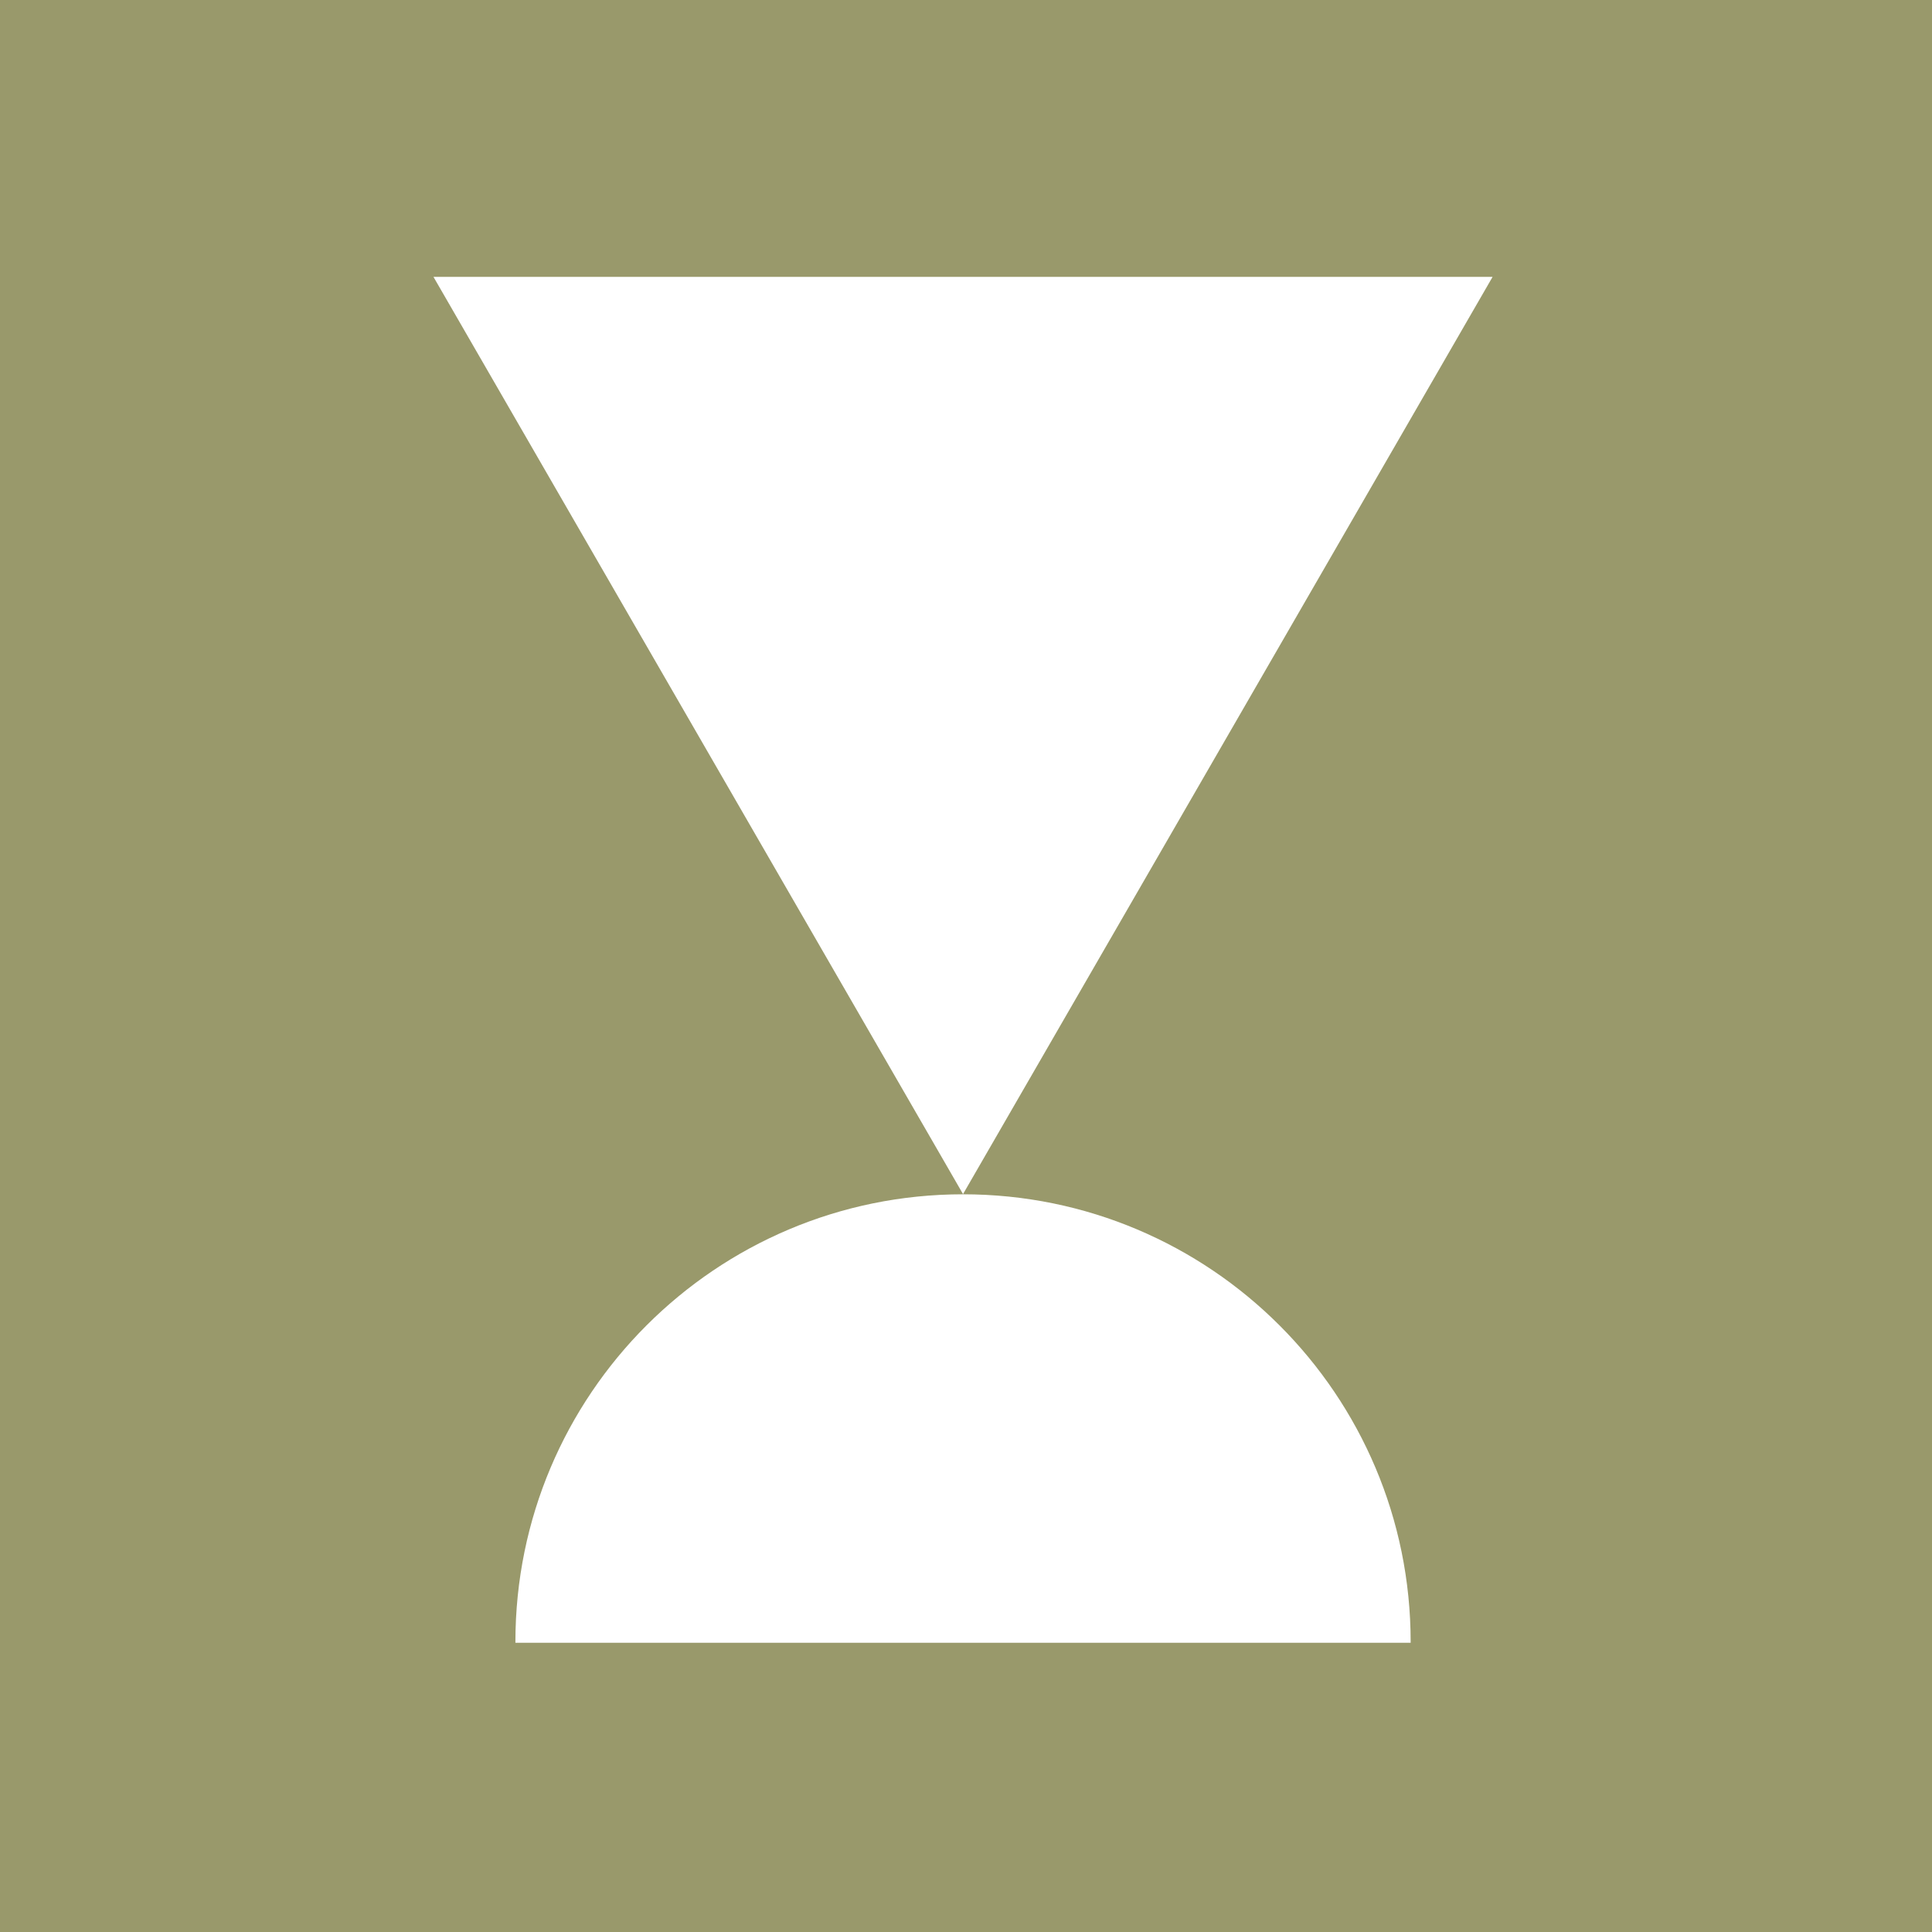
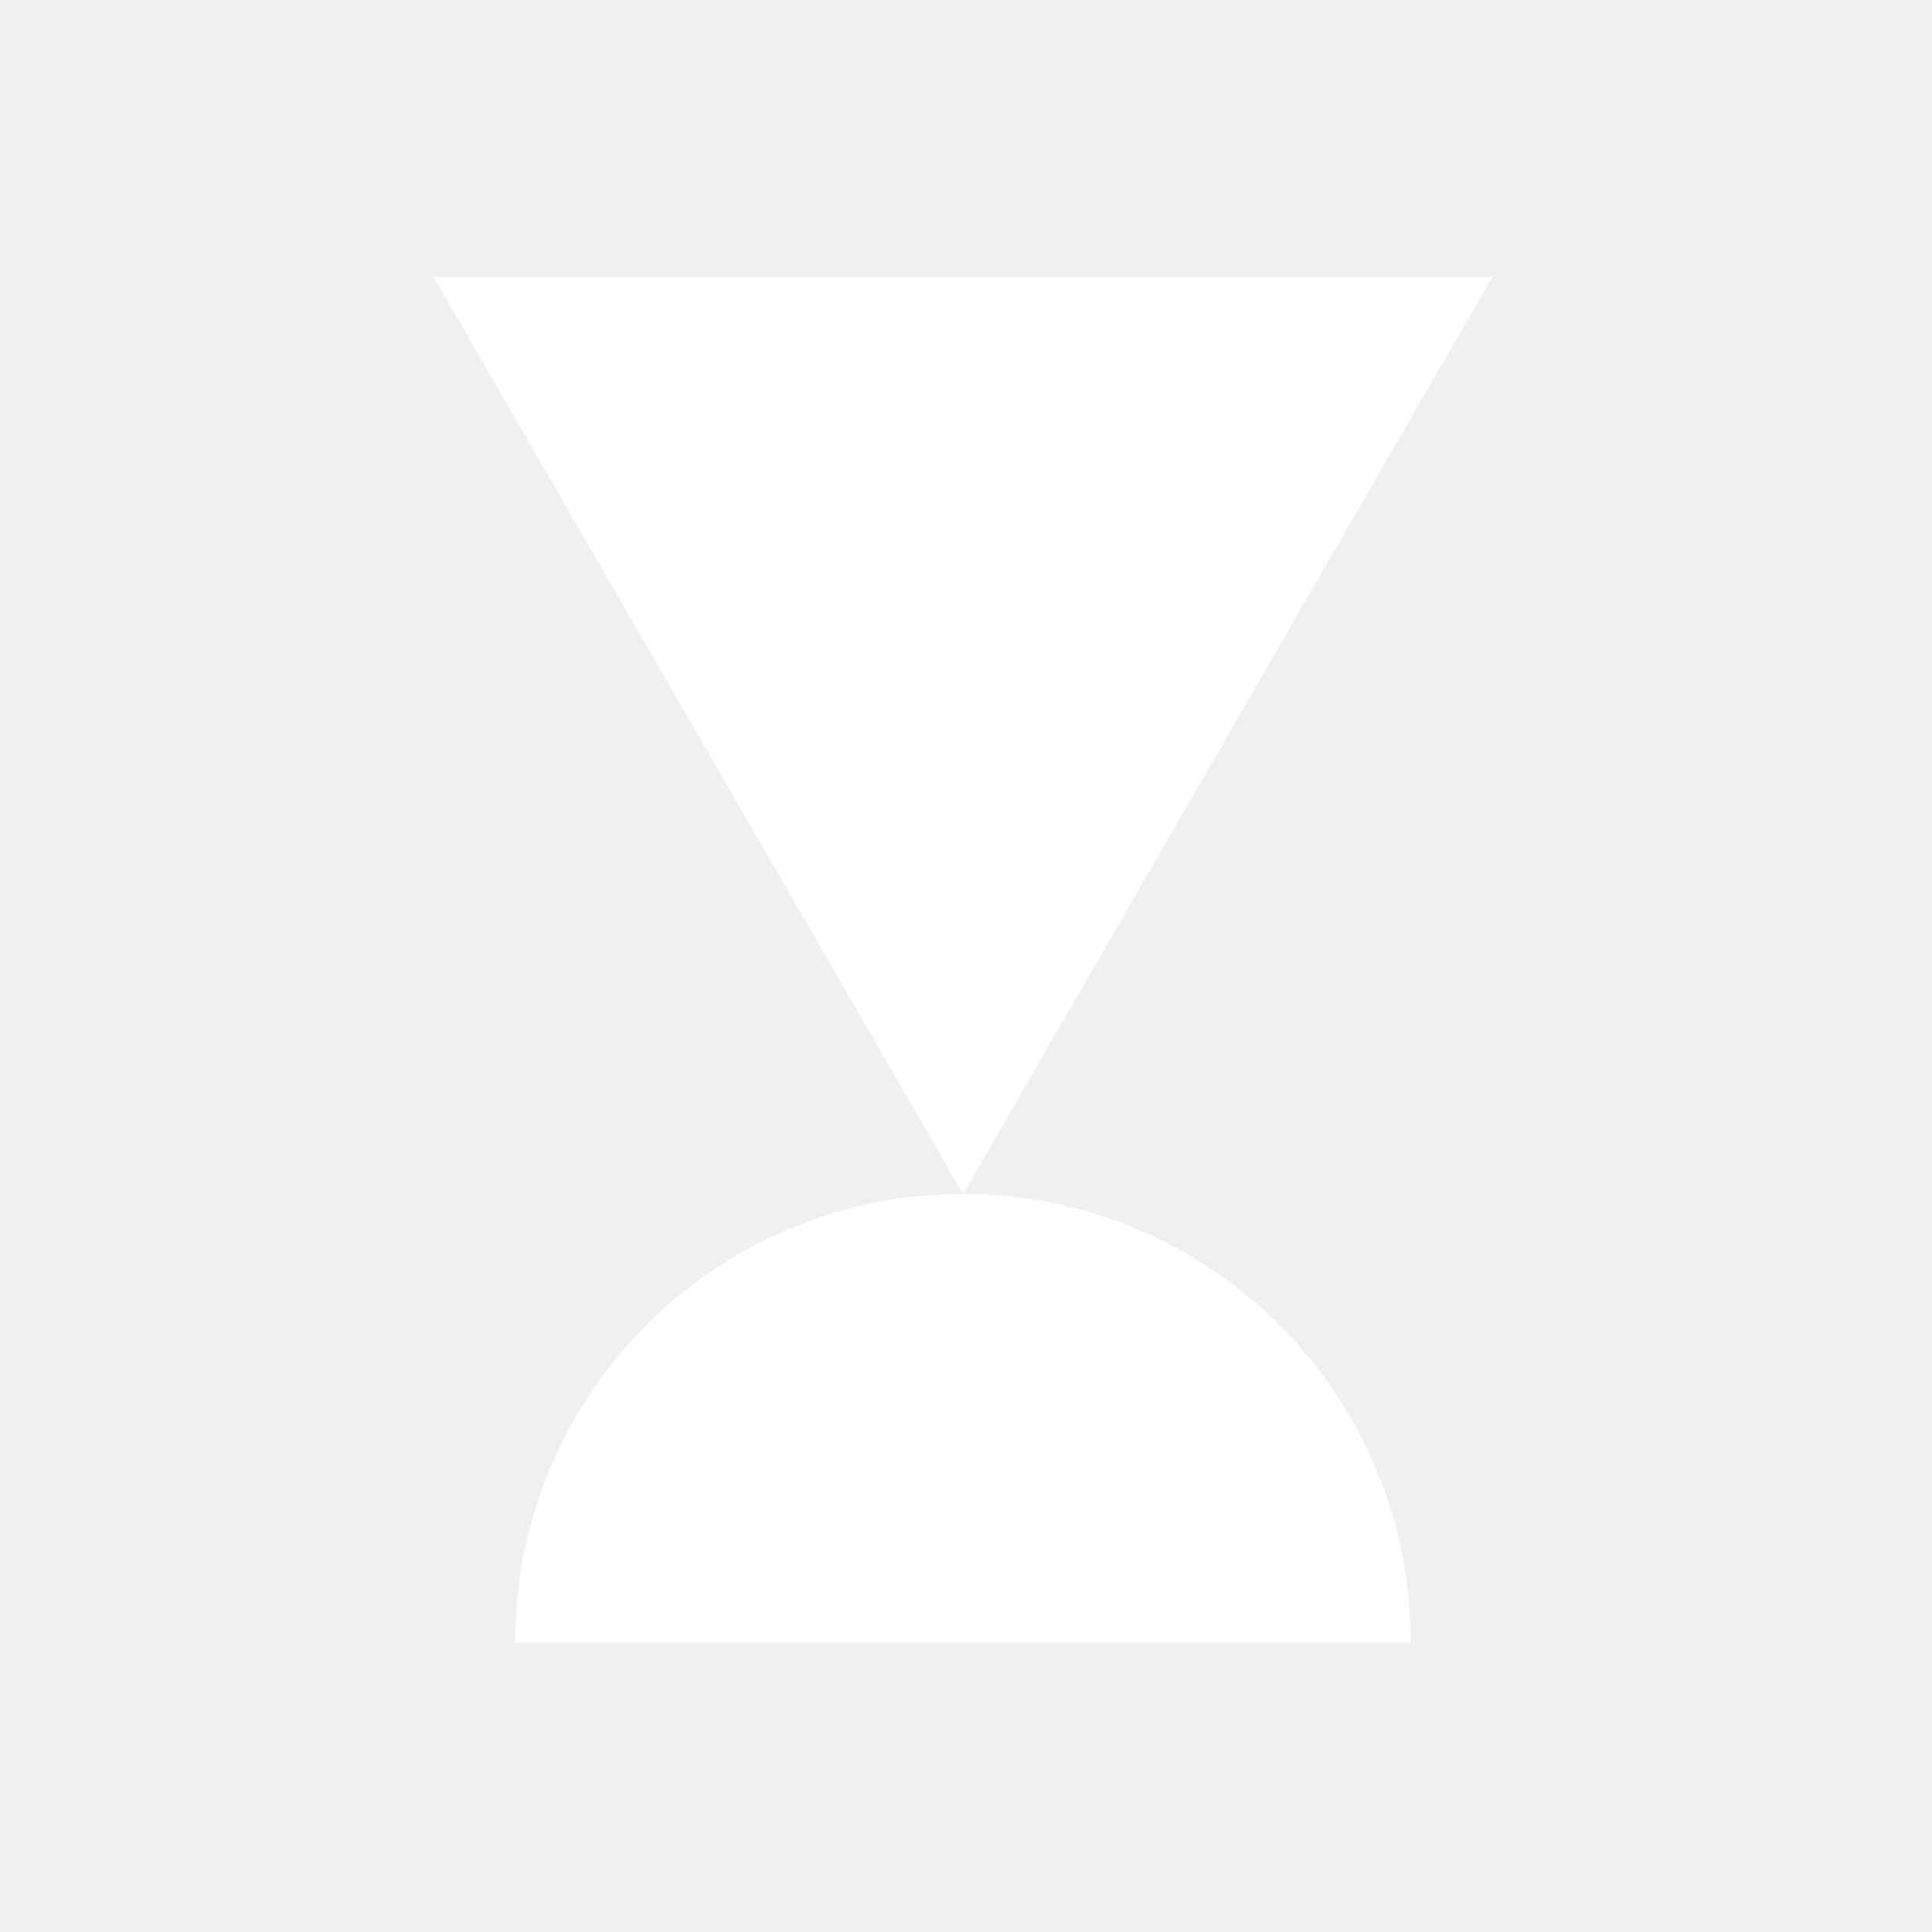
- <svg xmlns="http://www.w3.org/2000/svg" viewBox="0 0 800 800">
-   <defs>
-     <style>.cls-1{fill:#99996b;}.cls-2{fill:#fff;}</style>
-   </defs>
-   <g id="_1._GlayWorld" data-name="1. GlayWorld">
-     <rect class="cls-1" x="-42.448" y="-51.028" width="896.774" height="896.774" />
-   </g>
-   <g id="_4._eirini" data-name="4. eirini">
-     <polygon class="cls-2" points="179.493 114.645 398.771 494.447 618.05 114.645 179.493 114.645" />
-     <path class="cls-2" d="M584.121,680.24c0-.118,0-.235,0-.353,0-102.368-82.986-185.354-185.354-185.354S213.417,577.518,213.417,679.887c0,.118,0,.235,0,.353Z" />
+ <svg xmlns="http://www.w3.org/2000/svg" version="1.1" id="レイヤー_1" x="0px" y="0px" viewBox="0 0 800 800" style="enable-background:new 0 0 800 800; fill:#FFFFFF;" xml:space="preserve">
+   <g id="_4._eirini">
+     <polygon class="st0" points="179.5,114.6 398.8,494.4 618,114.6  " />
+     <path class="st0" d="M584.1,680.2c0-0.1,0-0.2,0-0.4c0-102.4-83-185.4-185.4-185.4s-185.3,83-185.3,185.4c0,0.1,0,0.2,0,0.4   L584.1,680.2z" />
  </g>
</svg>
